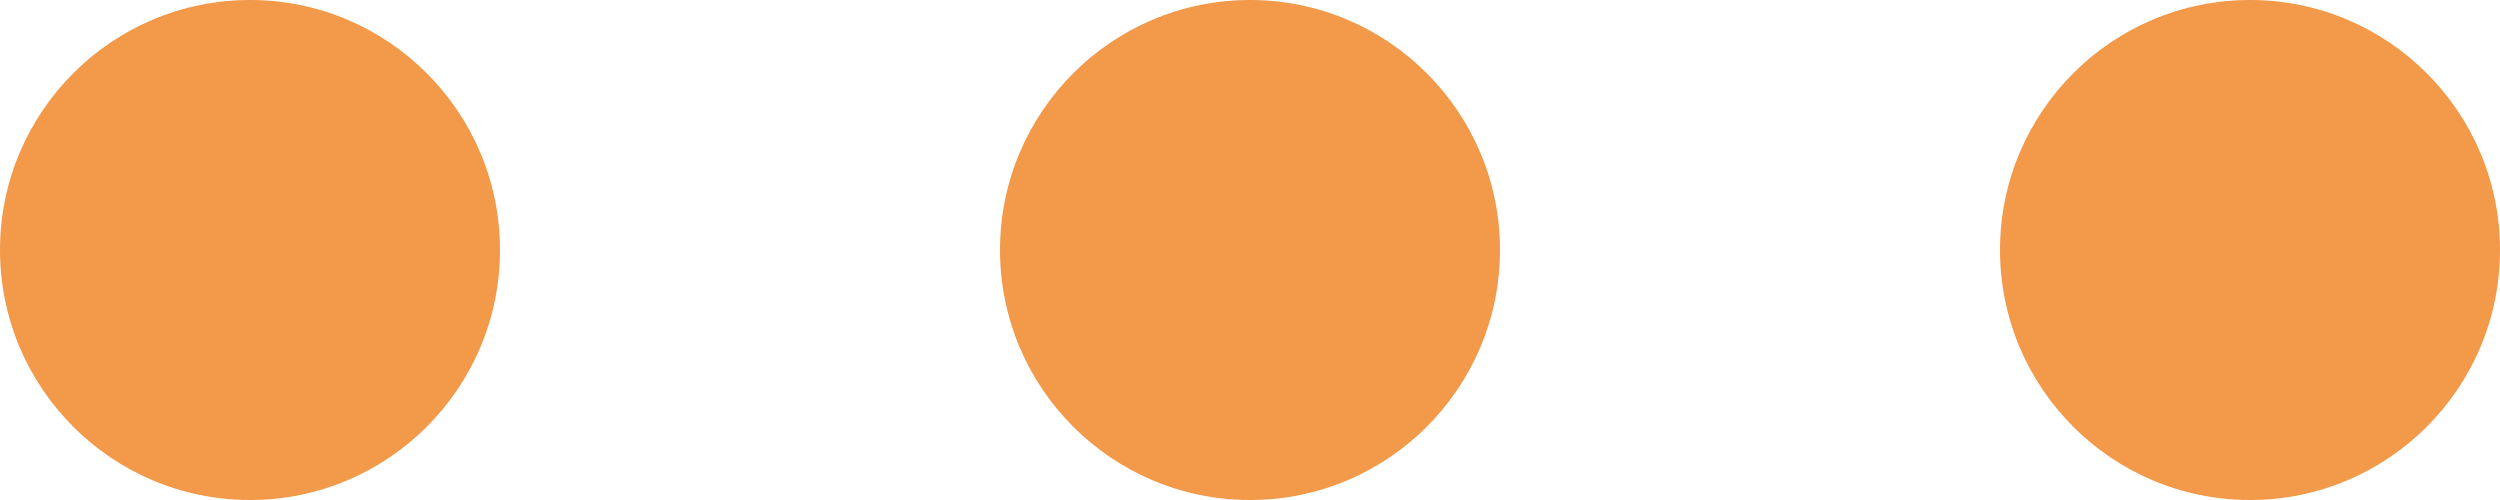
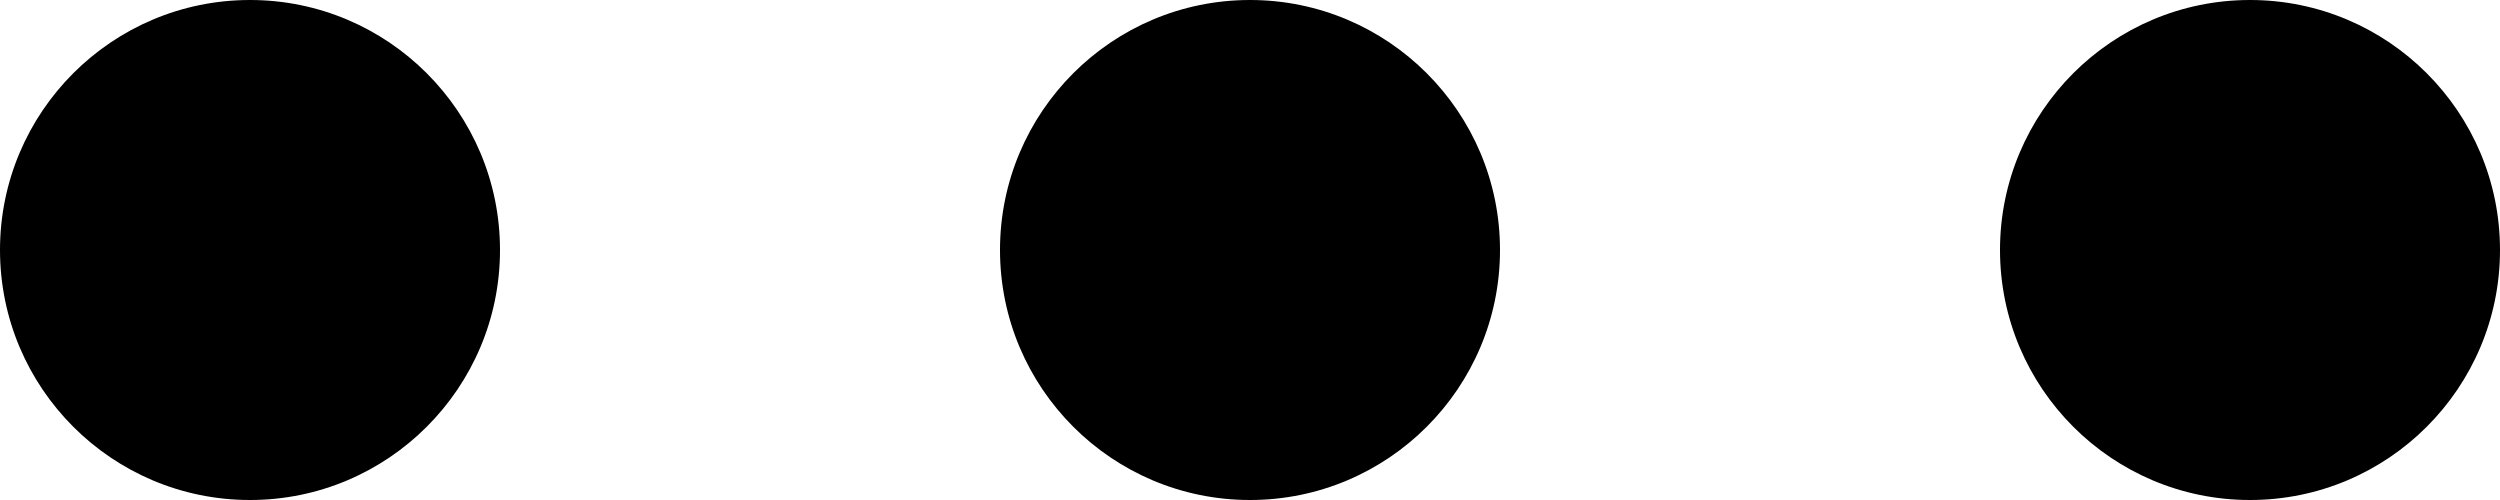
<svg xmlns="http://www.w3.org/2000/svg" xmlns:xlink="http://www.w3.org/1999/xlink" width="10" height="2" viewBox="0 0 10 2" version="1.1">
-   <g id="Canvas" transform="translate(-4131 -839)">
+   <g id="Canvas" transform="translate(-3908 -839)">
    <g id="menu-icon">
      <g id="menu-icon-off">
        <g id="Ellipse 2">
-           <use xlink:href="#path0_fill" transform="translate(4131 839)" fill="#F2994A" />
+           <use xlink:href="#path0_fill" transform="translate(3908 839)" />
        </g>
        <g id="Ellipse 2">
-           <use xlink:href="#path0_fill" transform="translate(4135 839)" fill="#F2994A" />
+           <use xlink:href="#path0_fill" transform="translate(3912 839)" />
        </g>
        <g id="Ellipse 2">
-           <use xlink:href="#path0_fill" transform="translate(4139 839)" fill="#F2994A" />
+           <use xlink:href="#path0_fill" transform="translate(3916 839)" />
        </g>
      </g>
    </g>
  </g>
  <defs>
    <path id="path0_fill" d="M 2 1C 2 1.552 1.552 2 1 2C 0.448 2 0 1.552 0 1C 0 0.448 0.448 0 1 0C 1.552 0 2 0.448 2 1Z" />
  </defs>
</svg>
